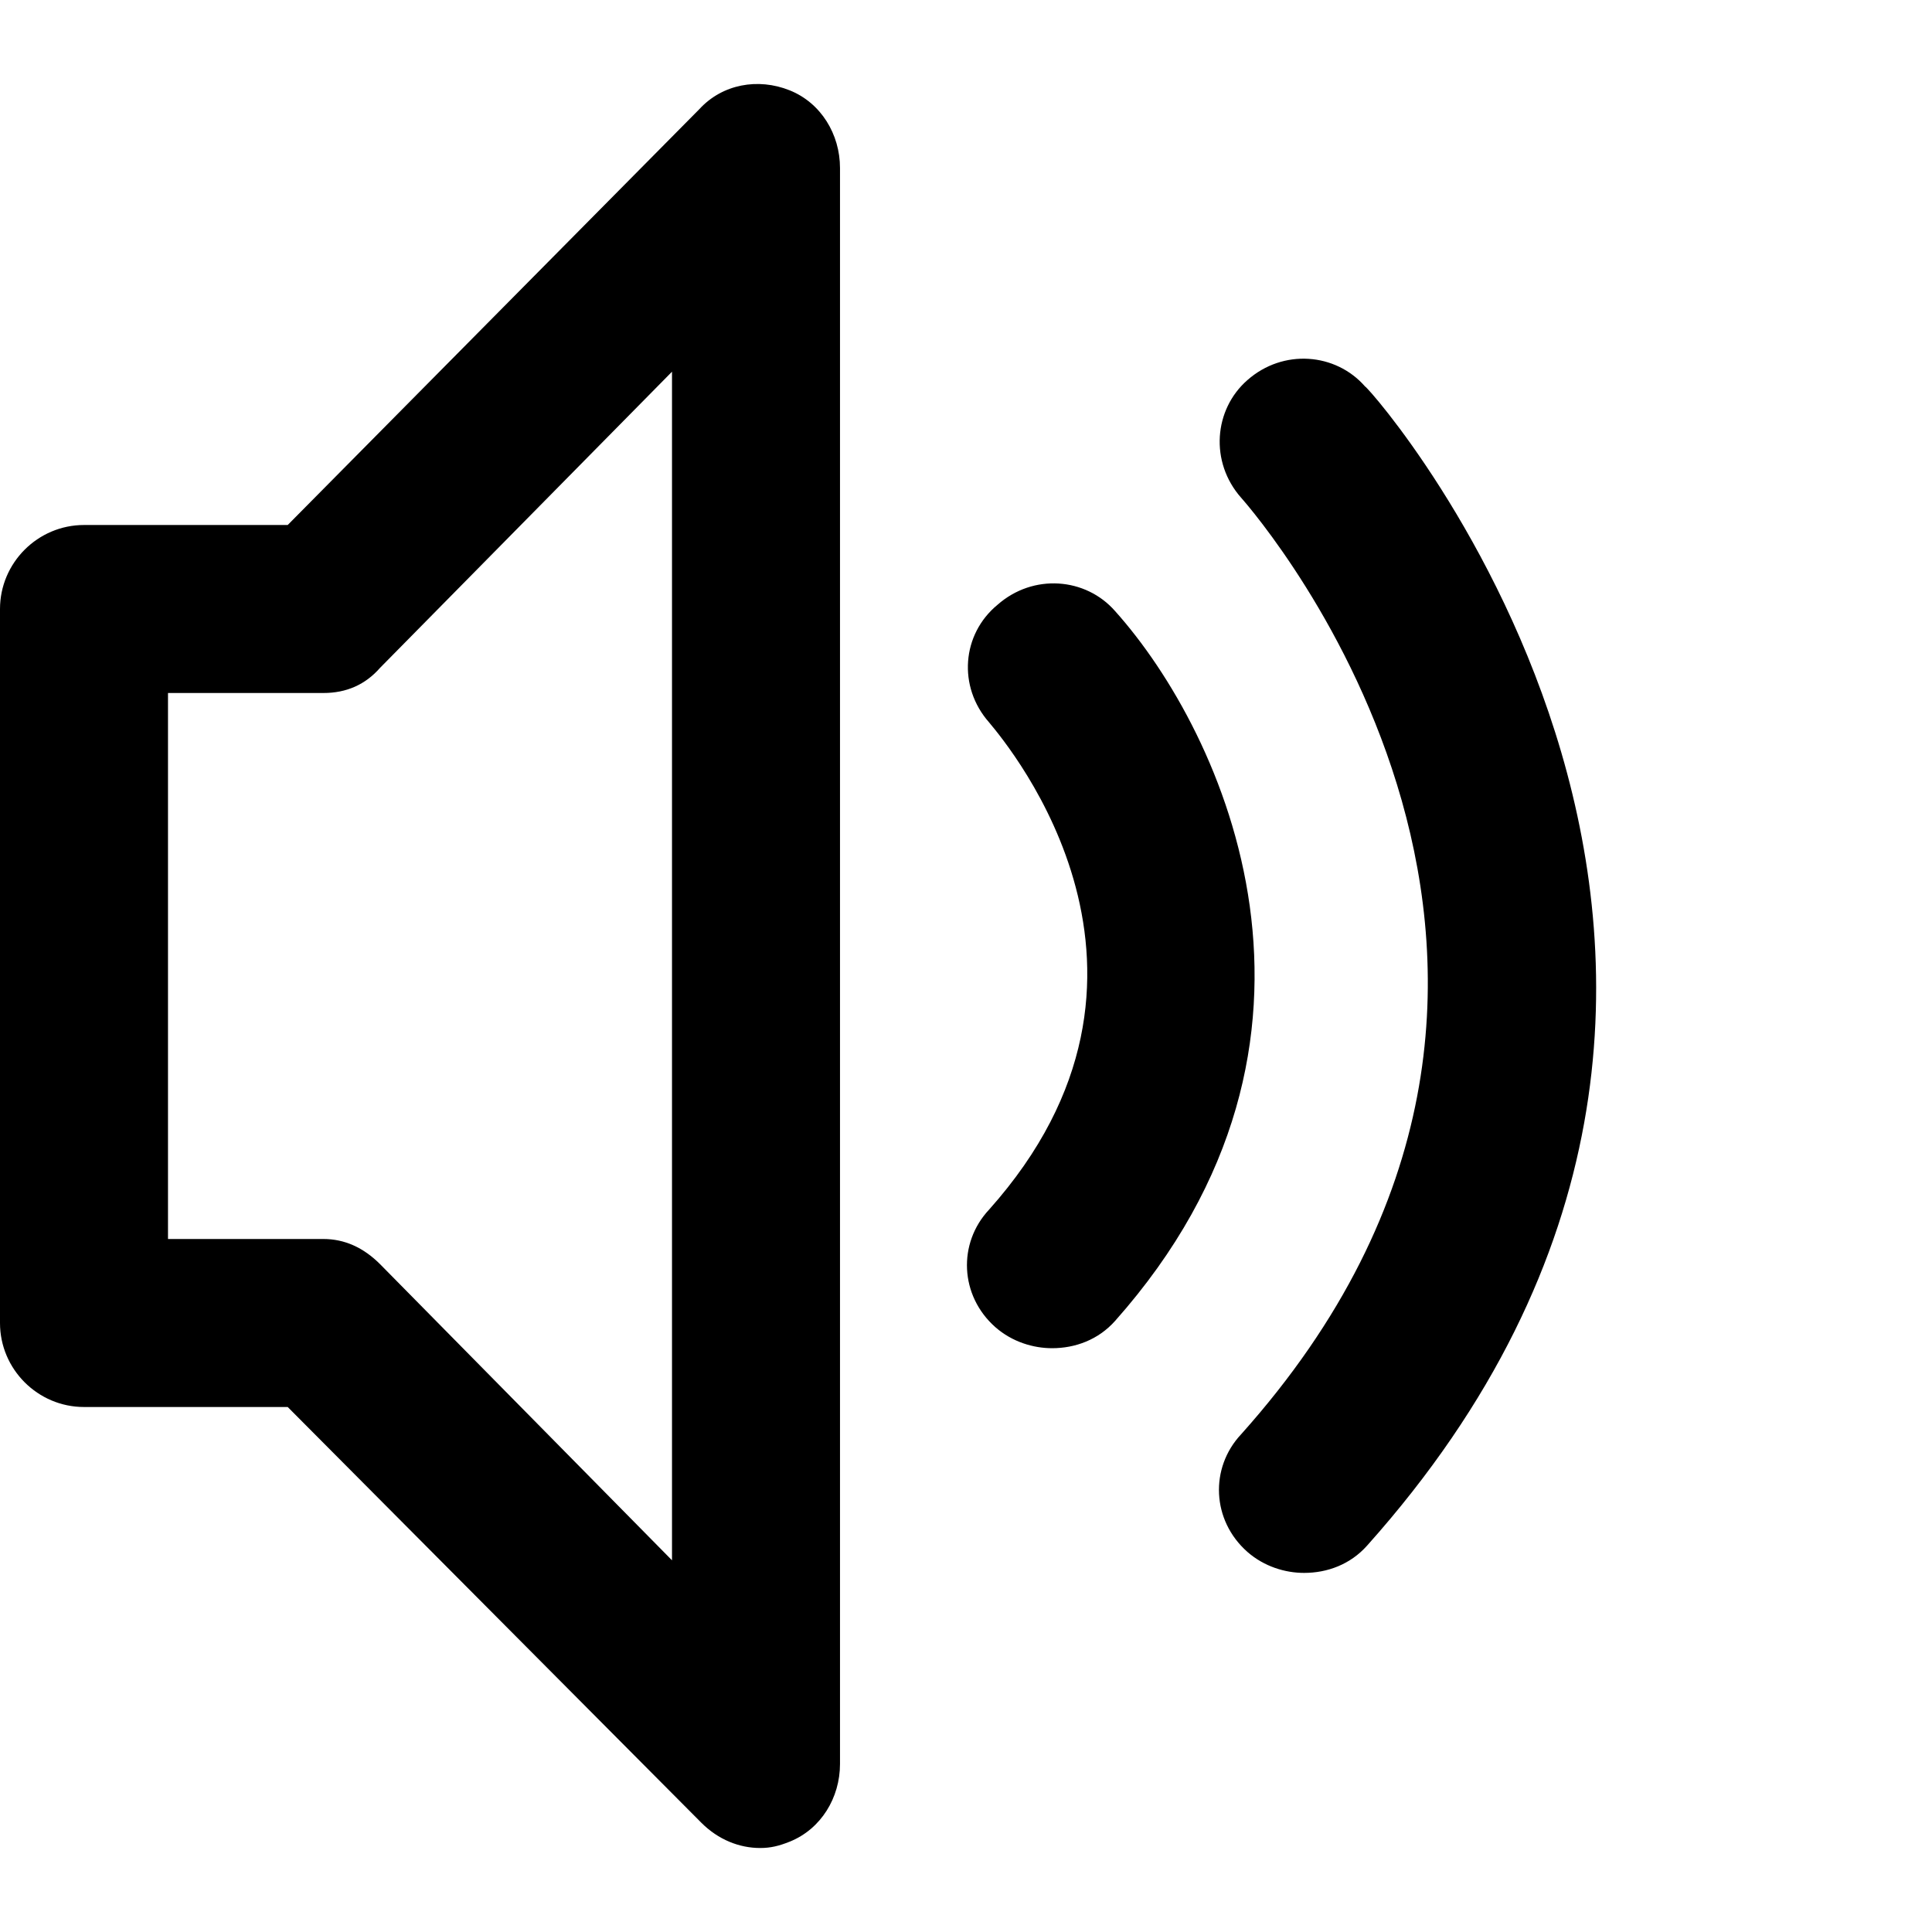
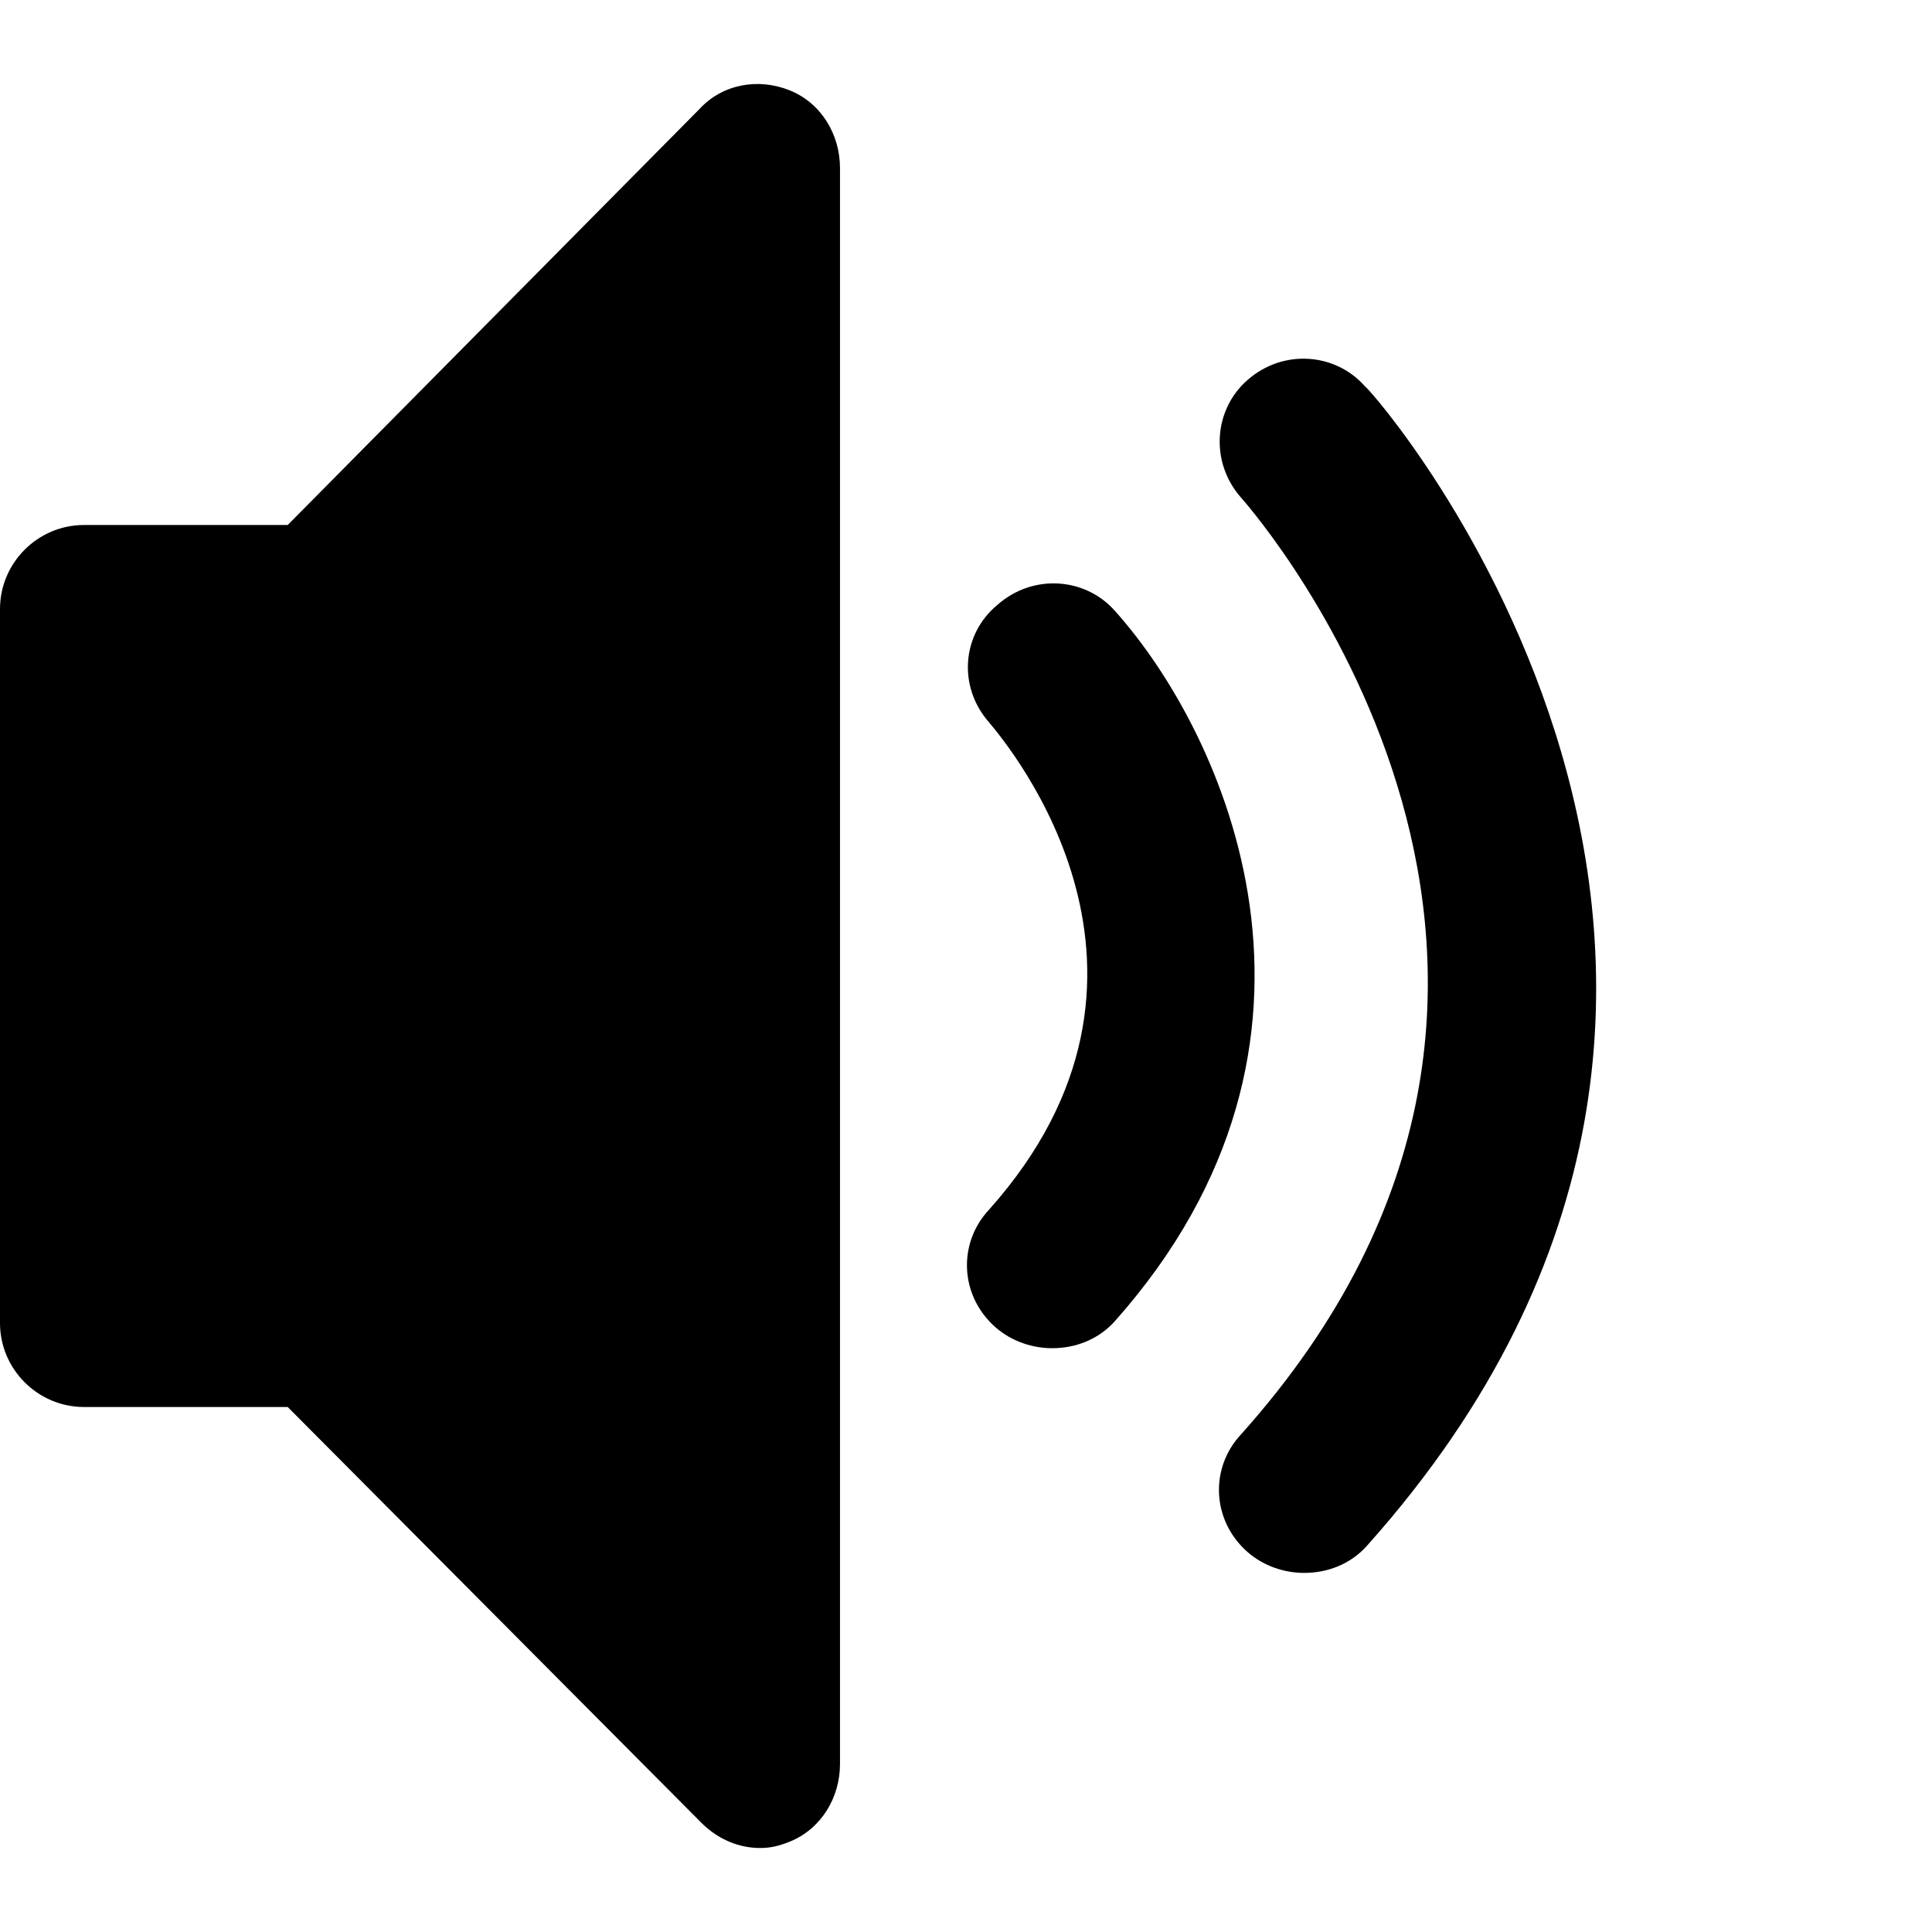
<svg xmlns="http://www.w3.org/2000/svg" class="svg-icon" style="width: 1em;height: 1em;vertical-align: middle;fill: currentColor;overflow: hidden;" viewBox="0 0 1024 1024" version="1.1" id="svg1">
  <defs id="defs1" />
-   <path d="M 418.504,47.861 C 401.809,41.183 382.887,44.522 370.643,57.878 L 152.487,278.261 H 44.522 C 20.035,278.261 0,298.296 0,322.783 v 378.435 c 0,24.487 20.035,44.522 44.522,44.522 H 152.487 l 219.27,220.383 c 8.904,8.904 20.035,13.357 31.165,13.357 5.565,0 10.017,-1.113 15.583,-3.339 16.696,-6.678 26.713,-23.374 26.713,-41.183 V 89.043 C 445.217,71.235 435.2,54.539 418.504,47.861 Z M 356.174,826.991 201.461,670.052 c -8.904,-8.904 -18.922,-13.357 -30.052,-13.357 H 89.043 V 367.304 H 171.409 c 12.243,0 22.261,-4.452 30.052,-13.357 L 356.174,197.009 Z M 591.026,700.104 c -8.904,10.017 -21.148,14.47 -33.391,14.47 -10.017,0 -21.148,-3.339 -30.052,-11.13 -18.922,-16.696 -20.035,-44.522 -3.339,-62.33 111.304,-124.661 11.13,-244.87 0,-258.226 -16.696,-18.922 -14.47,-46.748 4.452,-62.33 18.922,-16.696 46.748,-14.47 62.33,3.339 57.878,64.557 132.452,227.061 0,376.209 z M 724.591,819.2 c -8.904,10.017 -21.148,14.47 -33.391,14.47 -10.017,0 -21.148,-3.339 -30.052,-11.13 -18.922,-16.696 -20.035,-44.522 -3.339,-62.33 218.157,-243.757 8.904,-486.4 0,-496.417 -16.696,-18.922 -14.47,-46.748 3.339,-62.33 18.922,-16.696 46.748,-14.47 62.33,3.339 4.452,2.226 272.696,310.539 1.113,614.4 z" id="path1" />
+   <path d="m 724.591,819.2 c -8.904,10.017 -21.148,14.47 -33.391,14.47 -10.017,0 -21.148,-3.339 -30.052,-11.13 -18.922,-16.696 -20.035,-44.522 -3.339,-62.33 218.157,-243.757 8.904,-486.4 0,-496.417 -16.696,-18.922 -14.47,-46.748 3.339,-62.33 18.922,-16.696 46.748,-14.47 62.33,3.339 4.452,2.226 272.696,310.539 1.113,614.4 z" id="path4" />
+   <path d="m 591.026,700.104 c -8.904,10.017 -21.148,14.47 -33.391,14.47 -10.017,0 -21.148,-3.339 -30.052,-11.13 -18.922,-16.696 -20.035,-44.522 -3.339,-62.33 111.304,-124.661 11.13,-244.87 0,-258.226 -16.696,-18.922 -14.47,-46.748 4.452,-62.33 18.922,-16.696 46.748,-14.47 62.33,3.339 57.878,64.557 132.452,227.061 0,376.209 z" id="path3" />
+   <path d="M 356.174,826.991 201.461,670.052 c -8.904,-8.904 -18.922,-13.357 -30.052,-13.357 H 89.043 V 367.304 H 171.409 c 12.243,0 22.261,-4.452 30.052,-13.357 L 356.174,197.009 Z" id="path2" />
+   <path d="M 418.504,47.861 C 401.809,41.183 382.887,44.522 370.643,57.878 L 152.487,278.261 H 44.522 C 20.035,278.261 0,298.296 0,322.783 v 378.435 c 0,24.487 20.035,44.522 44.522,44.522 H 152.487 l 219.27,220.383 c 8.904,8.904 20.035,13.357 31.165,13.357 5.565,0 10.017,-1.113 15.583,-3.339 16.696,-6.678 26.713,-23.374 26.713,-41.183 V 89.043 C 445.217,71.235 435.2,54.539 418.504,47.861 Z" id="path1" />
</svg>
